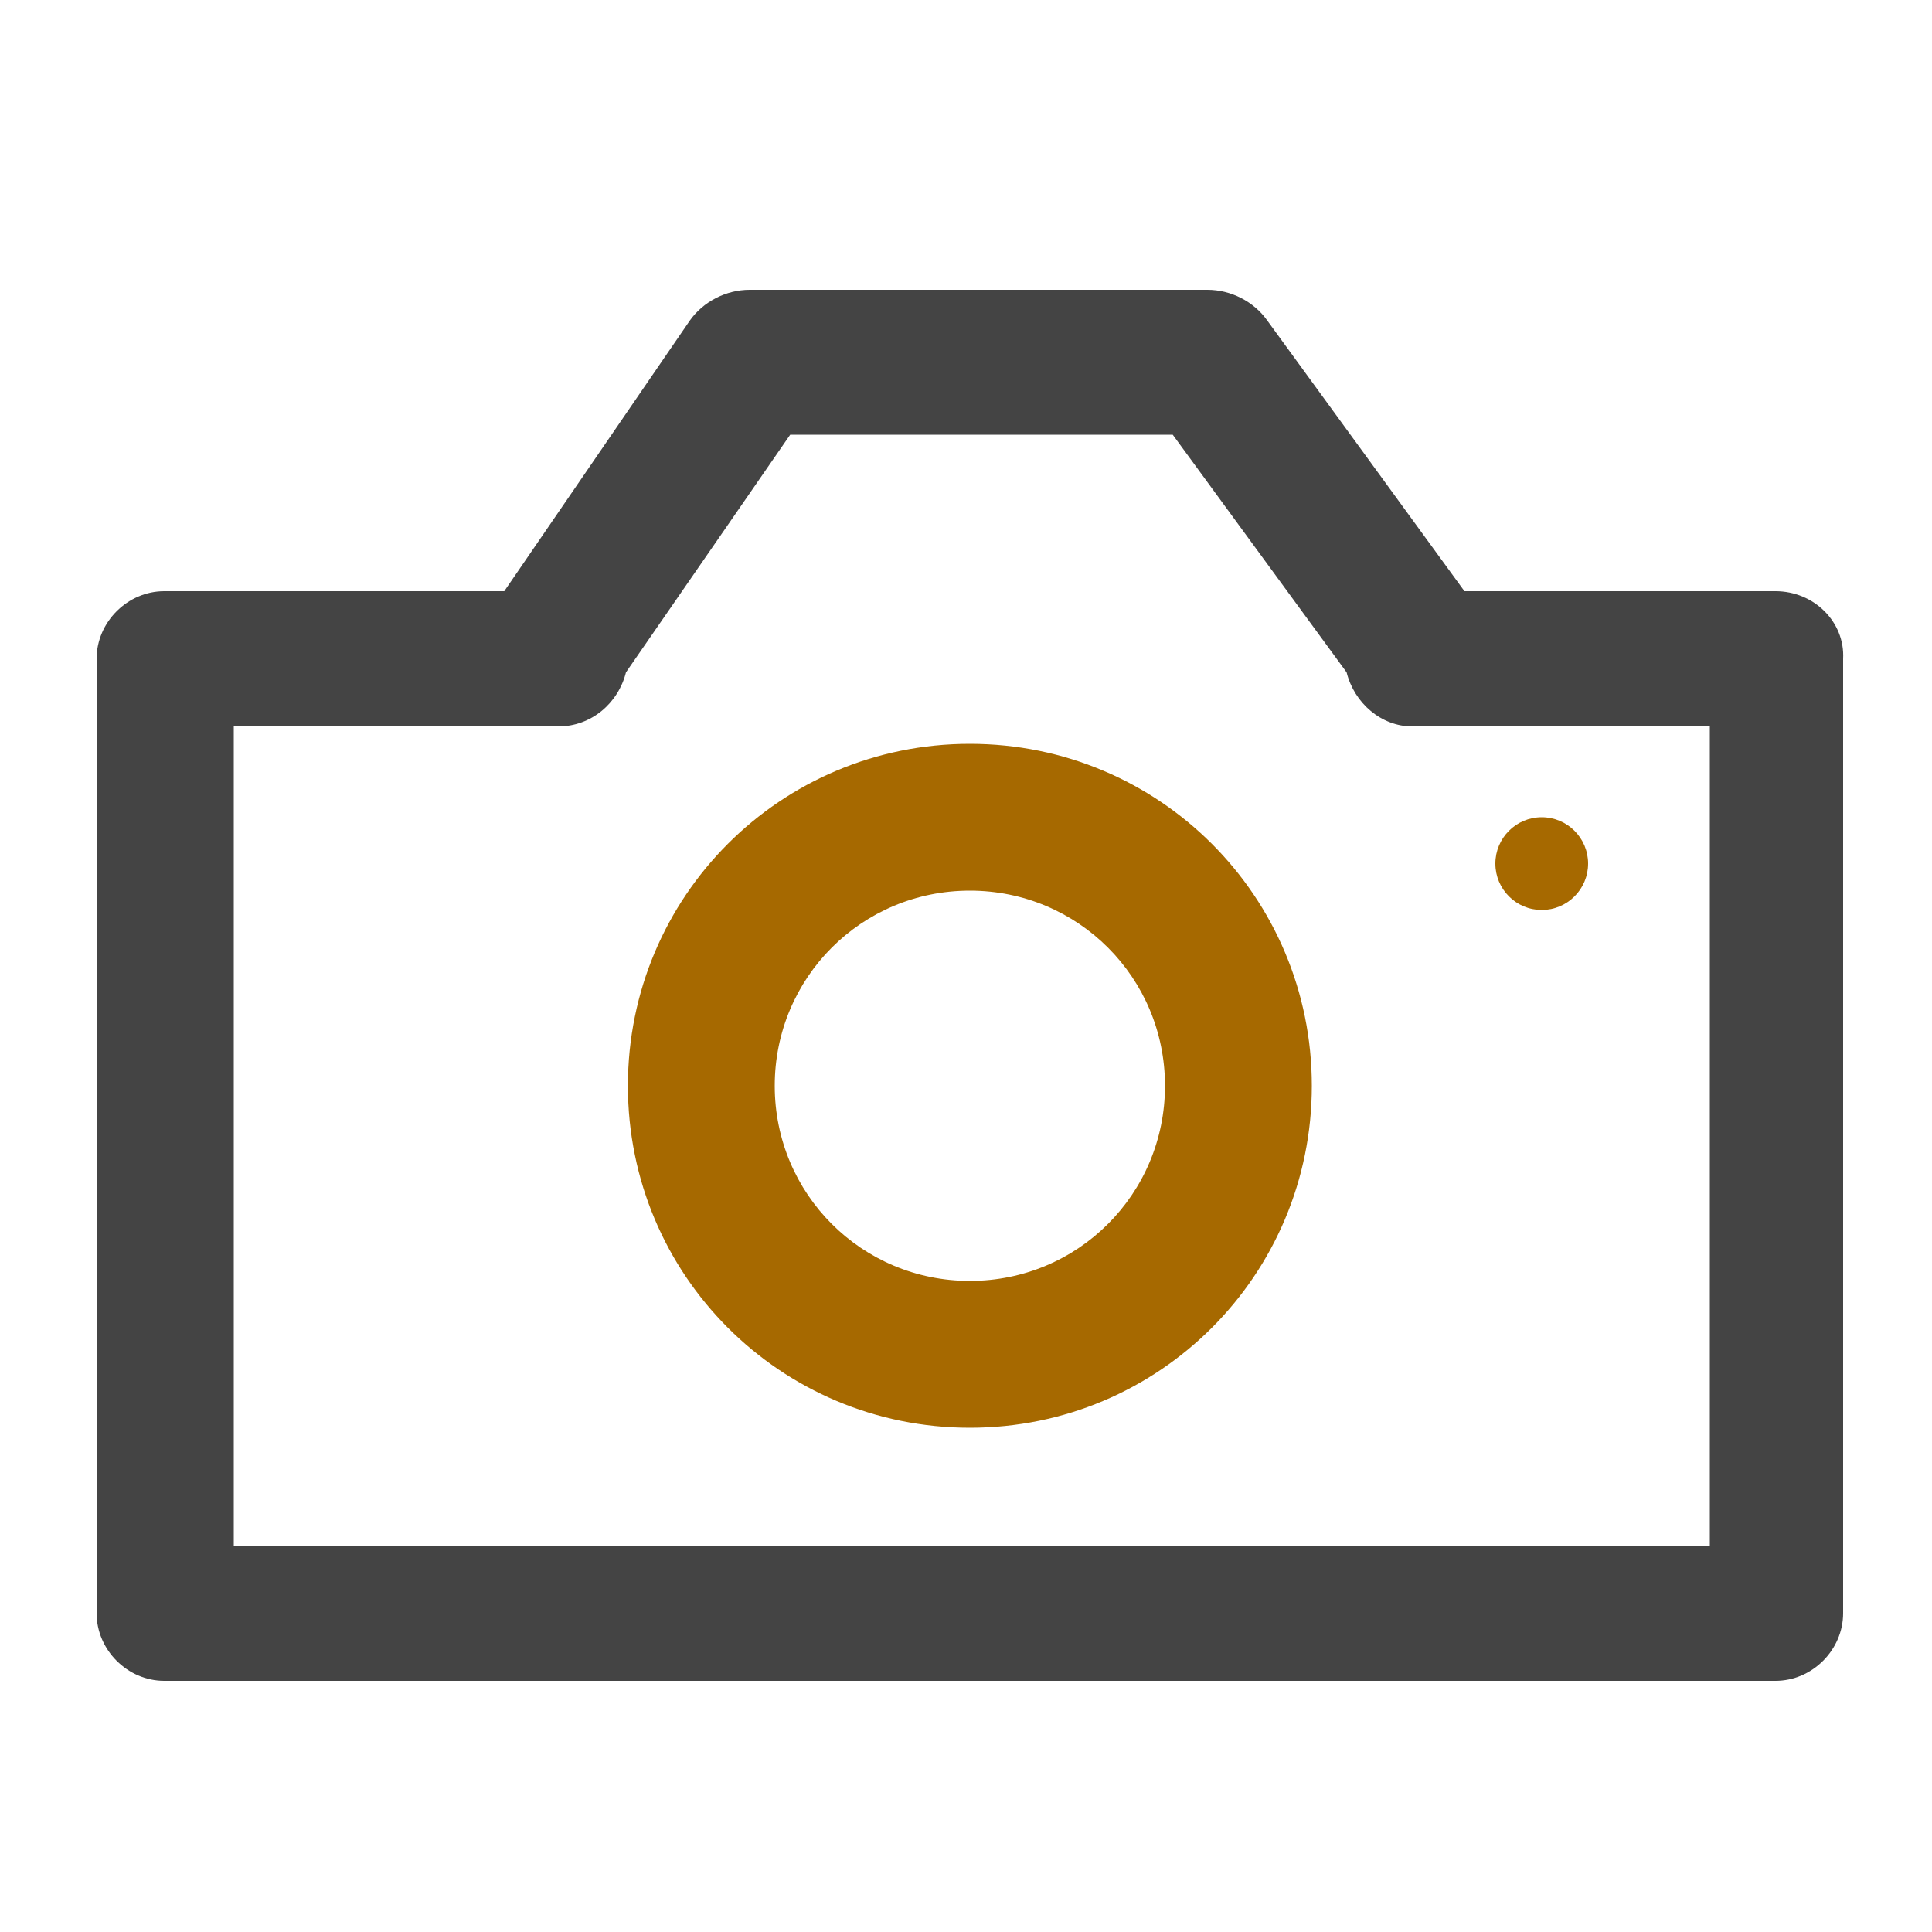
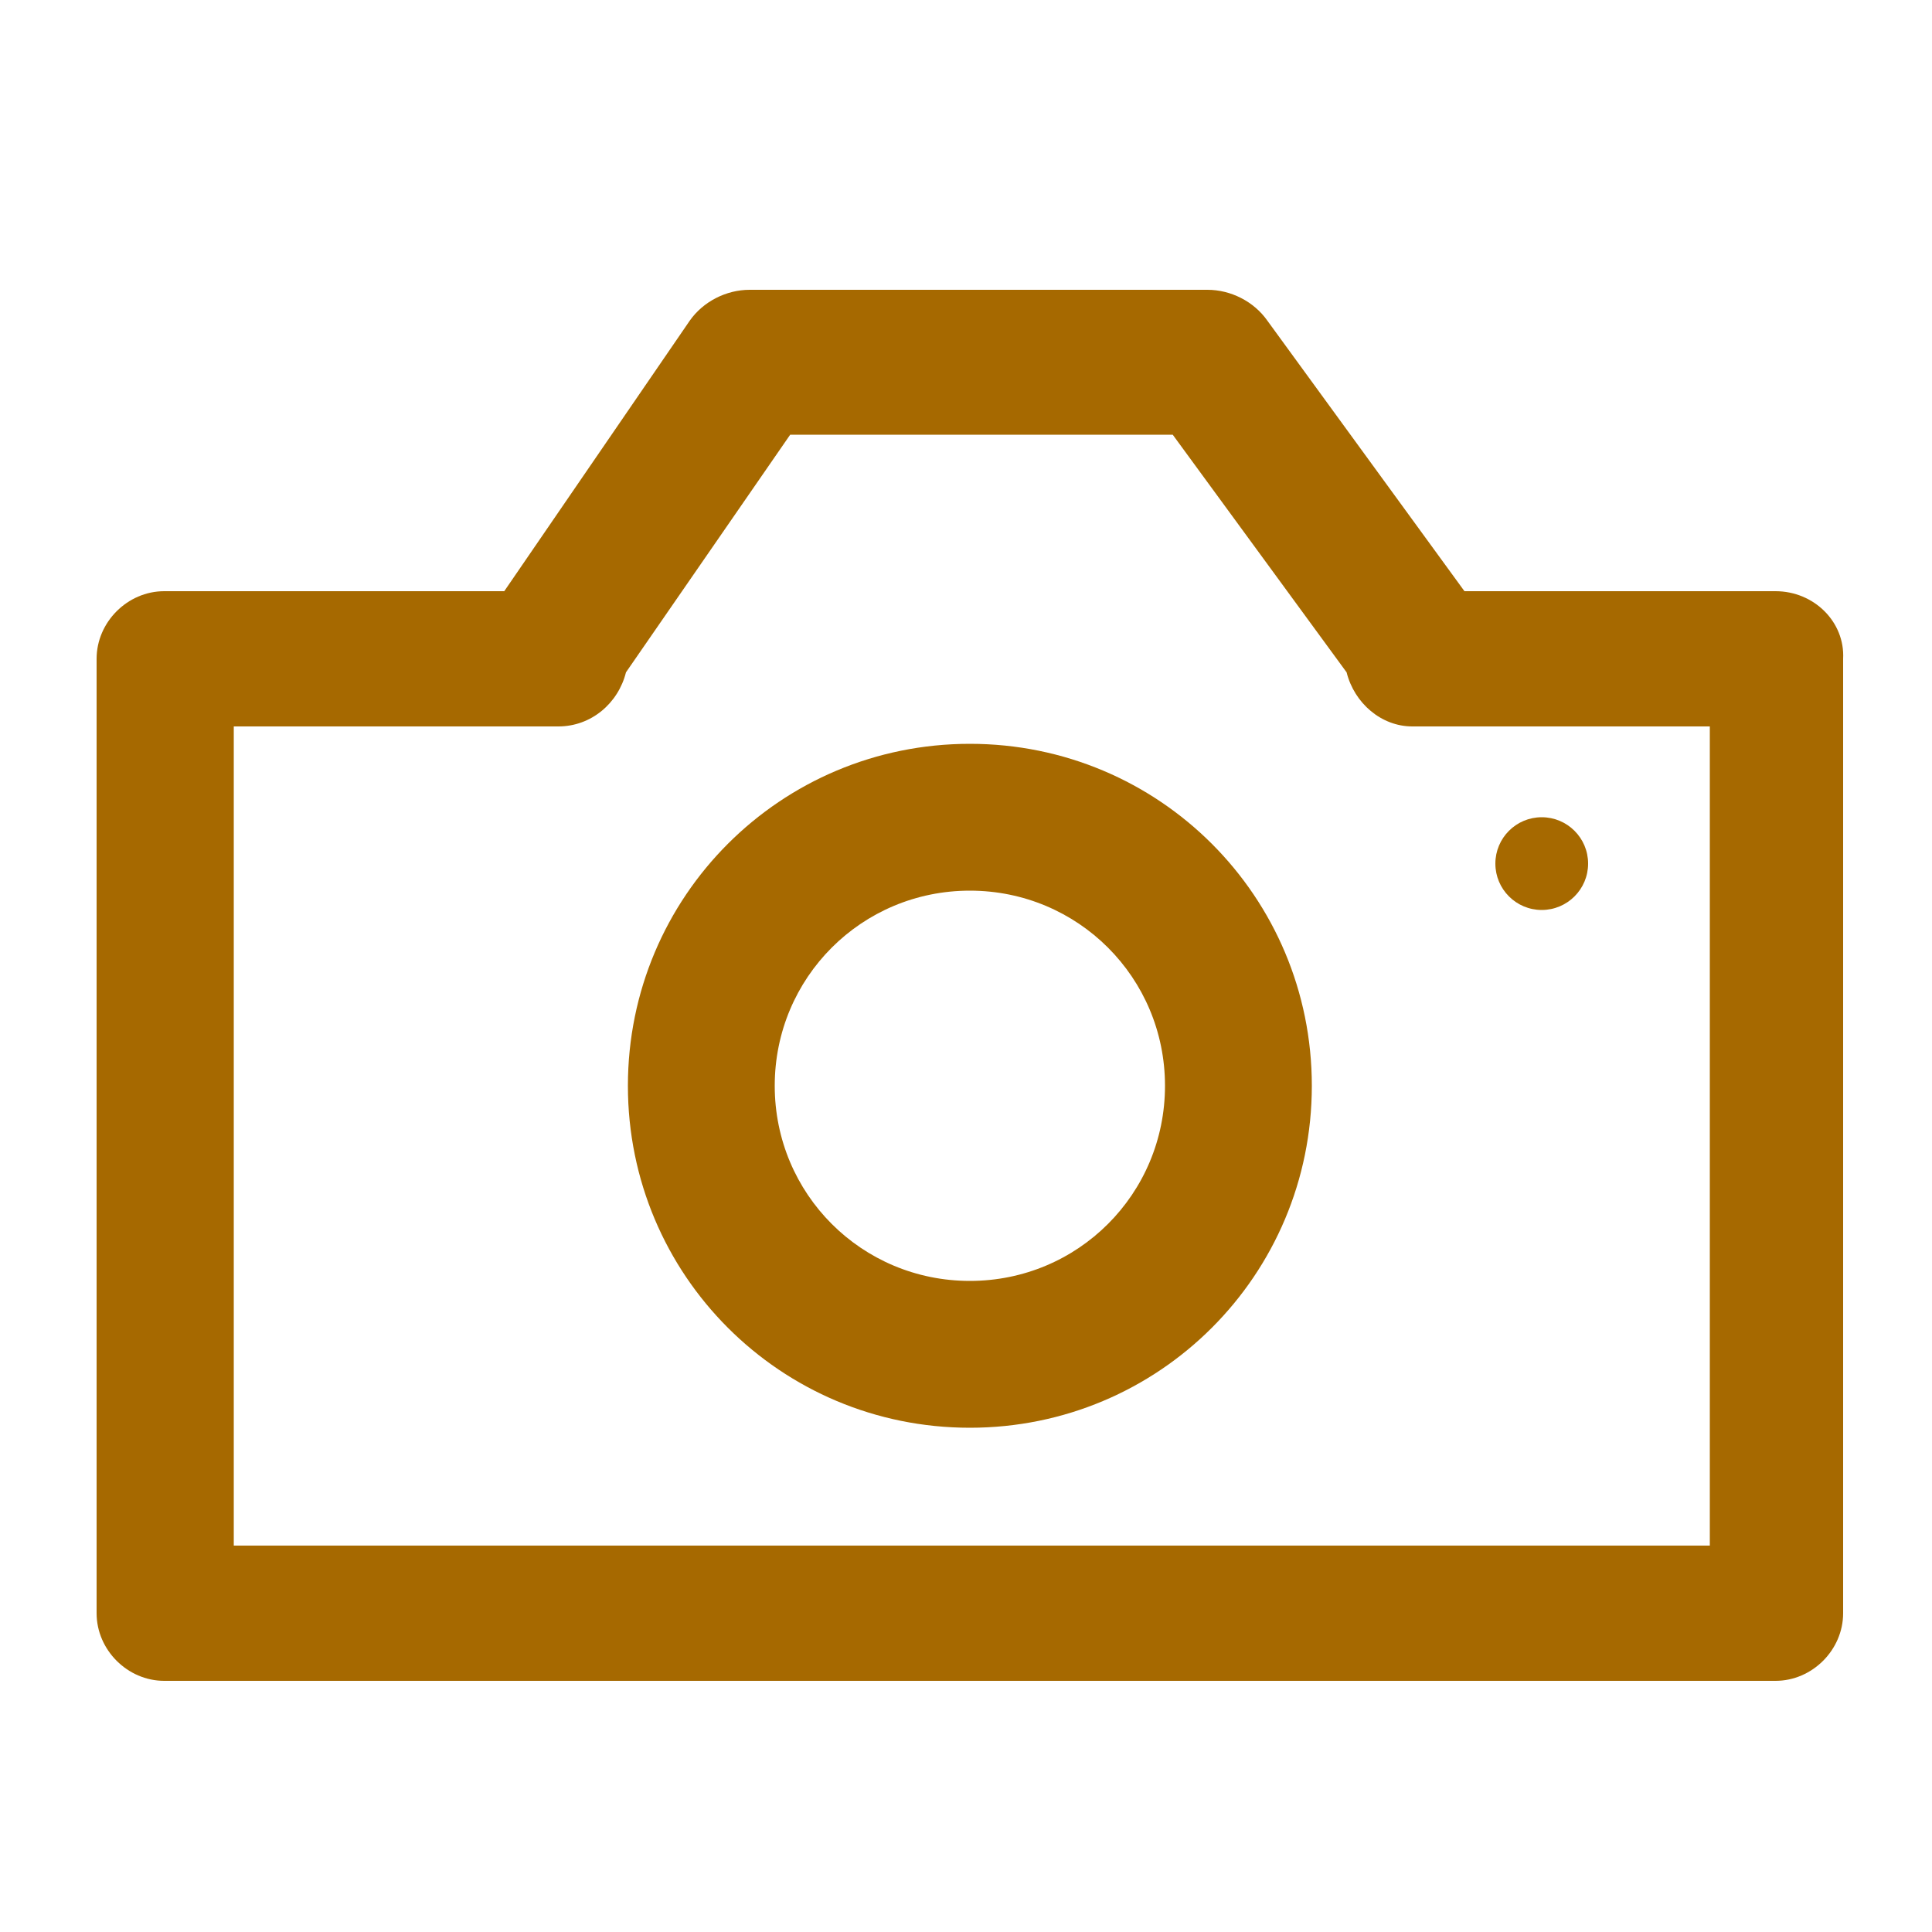
<svg xmlns="http://www.w3.org/2000/svg" version="1.1" x="0px" y="0px" viewBox="0 0 100 100" style="enable-background:new 0 0 100 100;" xml:space="preserve">
  <g>
    <g>
-       <path fill="#444444" d="M91.9,30.6H75.8l-10.2-14c-0.7-1-1.9-1.6-3.1-1.6H38.8c-1.2,0-2.4,0.6-3.1,1.6l-9.6,14H8.5c-1.9,0-3.5,1.6-3.5,3.5v49.4    c0,1.9,1.6,3.5,3.5,3.5h83.4c1.9,0,3.5-1.6,3.5-3.5V34.1C95.5,32.2,93.9,30.6,91.9,30.6z M88.4,80H12.1V37.6h16.8    c1.7,0,3.1-1.2,3.5-2.8l8.5-12.3h19.8l9,12.3c0.4,1.6,1.8,2.8,3.4,2.8h15.4V80z" />
+       <path fill="#A66900" d="M91.9,30.6H75.8l-10.2-14c-0.7-1-1.9-1.6-3.1-1.6H38.8c-1.2,0-2.4,0.6-3.1,1.6l-9.6,14H8.5c-1.9,0-3.5,1.6-3.5,3.5v49.4    c0,1.9,1.6,3.5,3.5,3.5h83.4c1.9,0,3.5-1.6,3.5-3.5V34.1C95.5,32.2,93.9,30.6,91.9,30.6z M88.4,80H12.1V37.6h16.8    c1.7,0,3.1-1.2,3.5-2.8l8.5-12.3h19.8l9,12.3c0.4,1.6,1.8,2.8,3.4,2.8h15.4V80z" />
      <g>
        <path fill="#A66900" d="M50.2,73.9c-9.8,0-17.7-7.9-17.7-17.7s7.9-17.7,17.7-17.7s17.7,7.9,17.7,17.7S60,73.9,50.2,73.9z M50.2,46.1     c-5.6,0-10.1,4.5-10.1,10.1s4.5,10.1,10.1,10.1s10.1-4.5,10.1-10.1S55.8,46.1,50.2,46.1z" />
      </g>
      <g>
        <circle fill="#A66900" cx="79.8" cy="44.7" r="2.4" />
      </g>
    </g>
  </g>
</svg>
